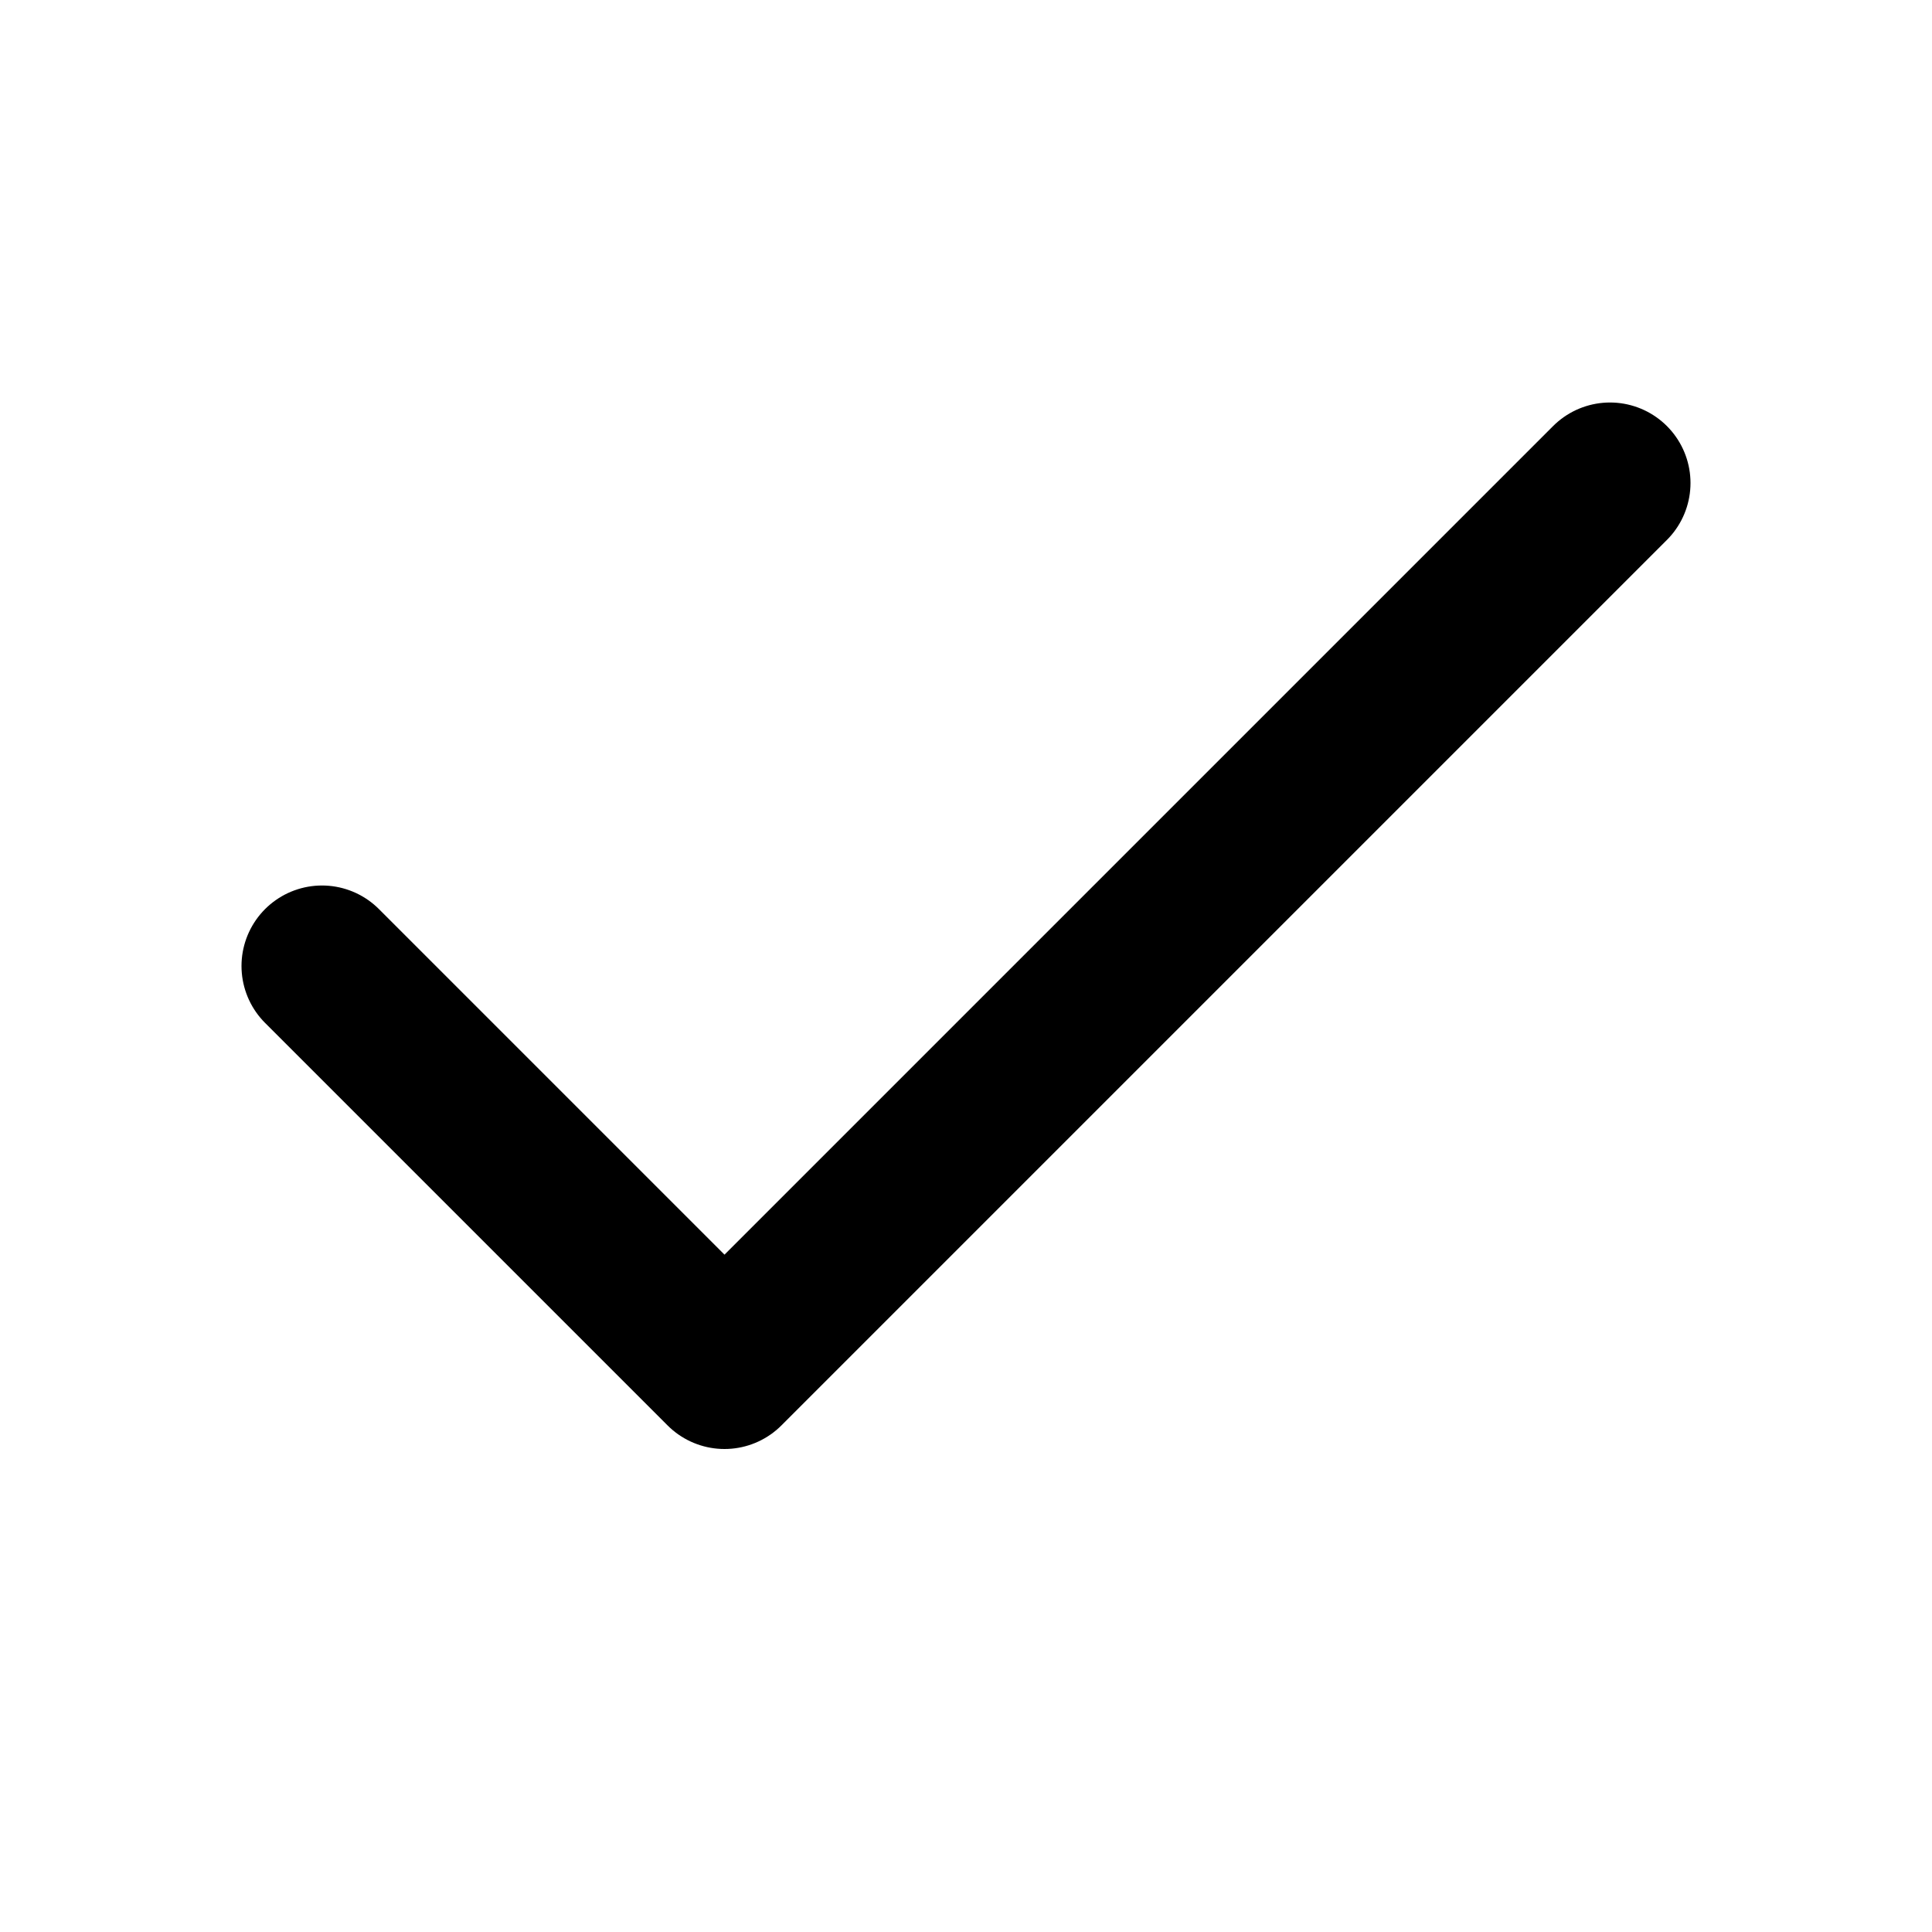
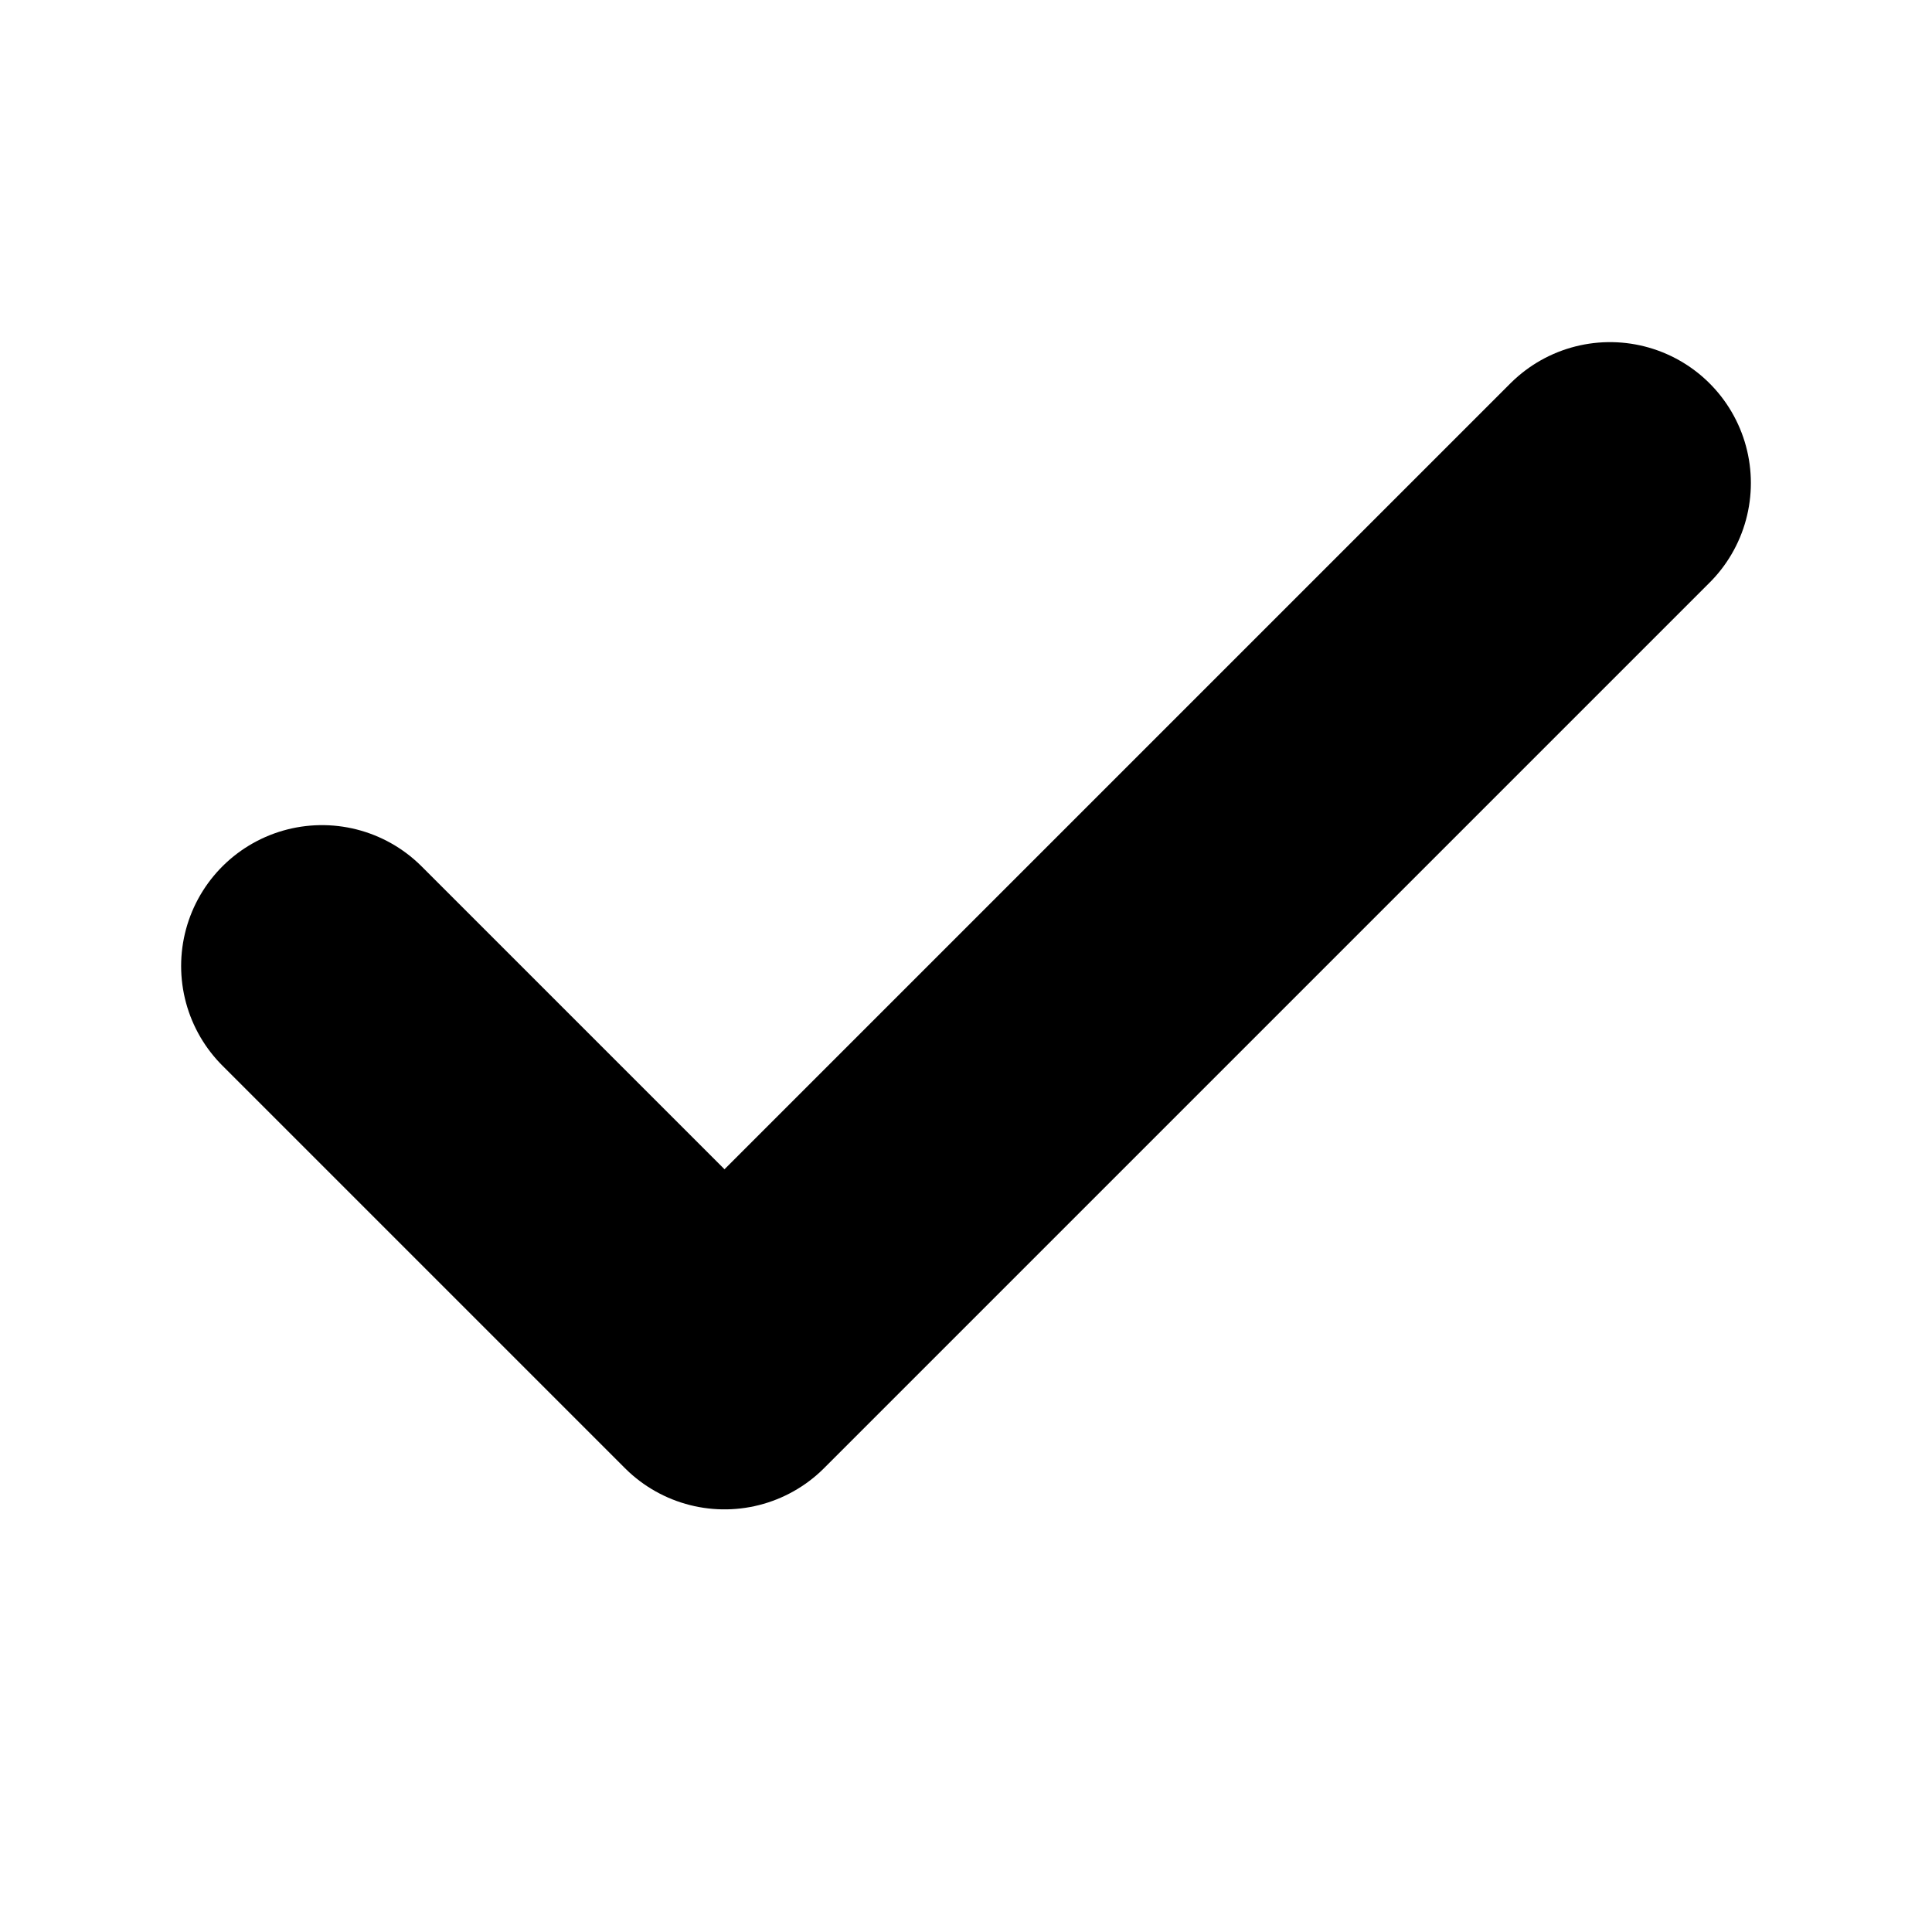
- <svg xmlns="http://www.w3.org/2000/svg" width="24" height="24" viewBox="0 0 24 24" fill="none" stroke="currentColor" stroke-width="2" stroke-linecap="round" stroke-linejoin="round">
+ <svg xmlns="http://www.w3.org/2000/svg" width="24" height="24" viewBox="0 0 24 24" fill="none" stroke="currentColor" stroke-width="3.5" stroke-linecap="round" stroke-linejoin="round">
  <path d="M20 6 9 17l-5-5" />
</svg>
